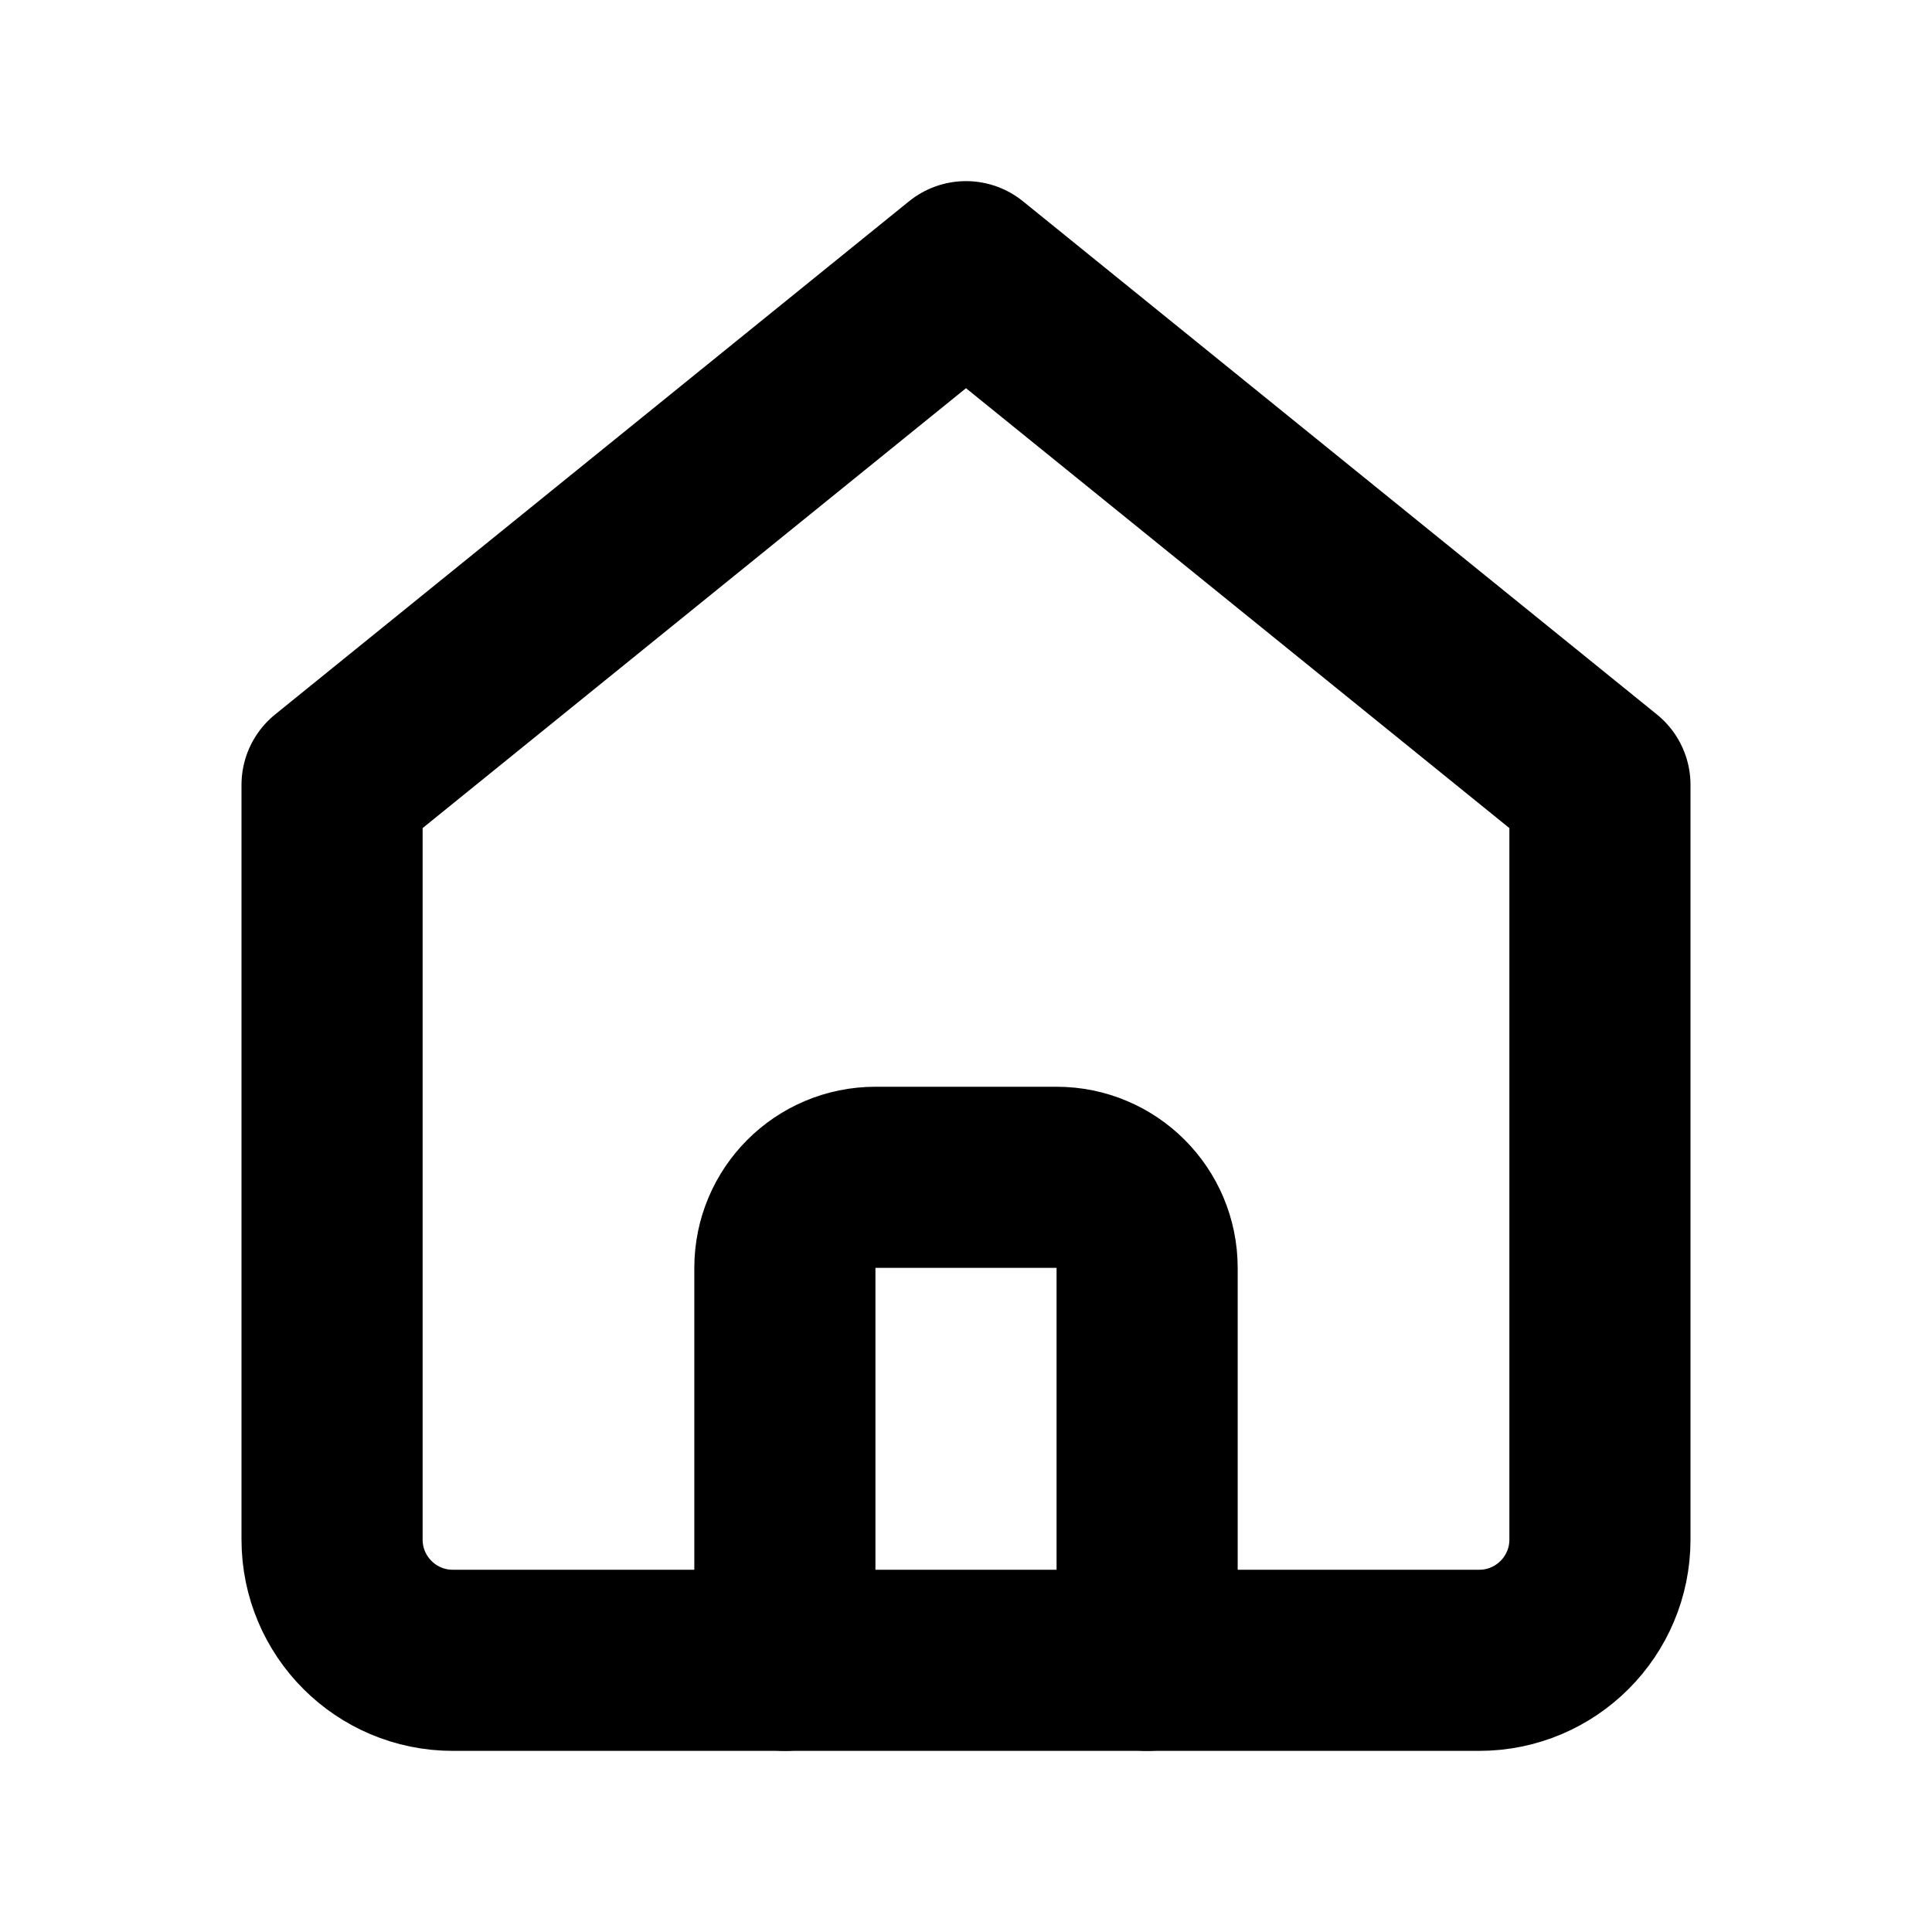
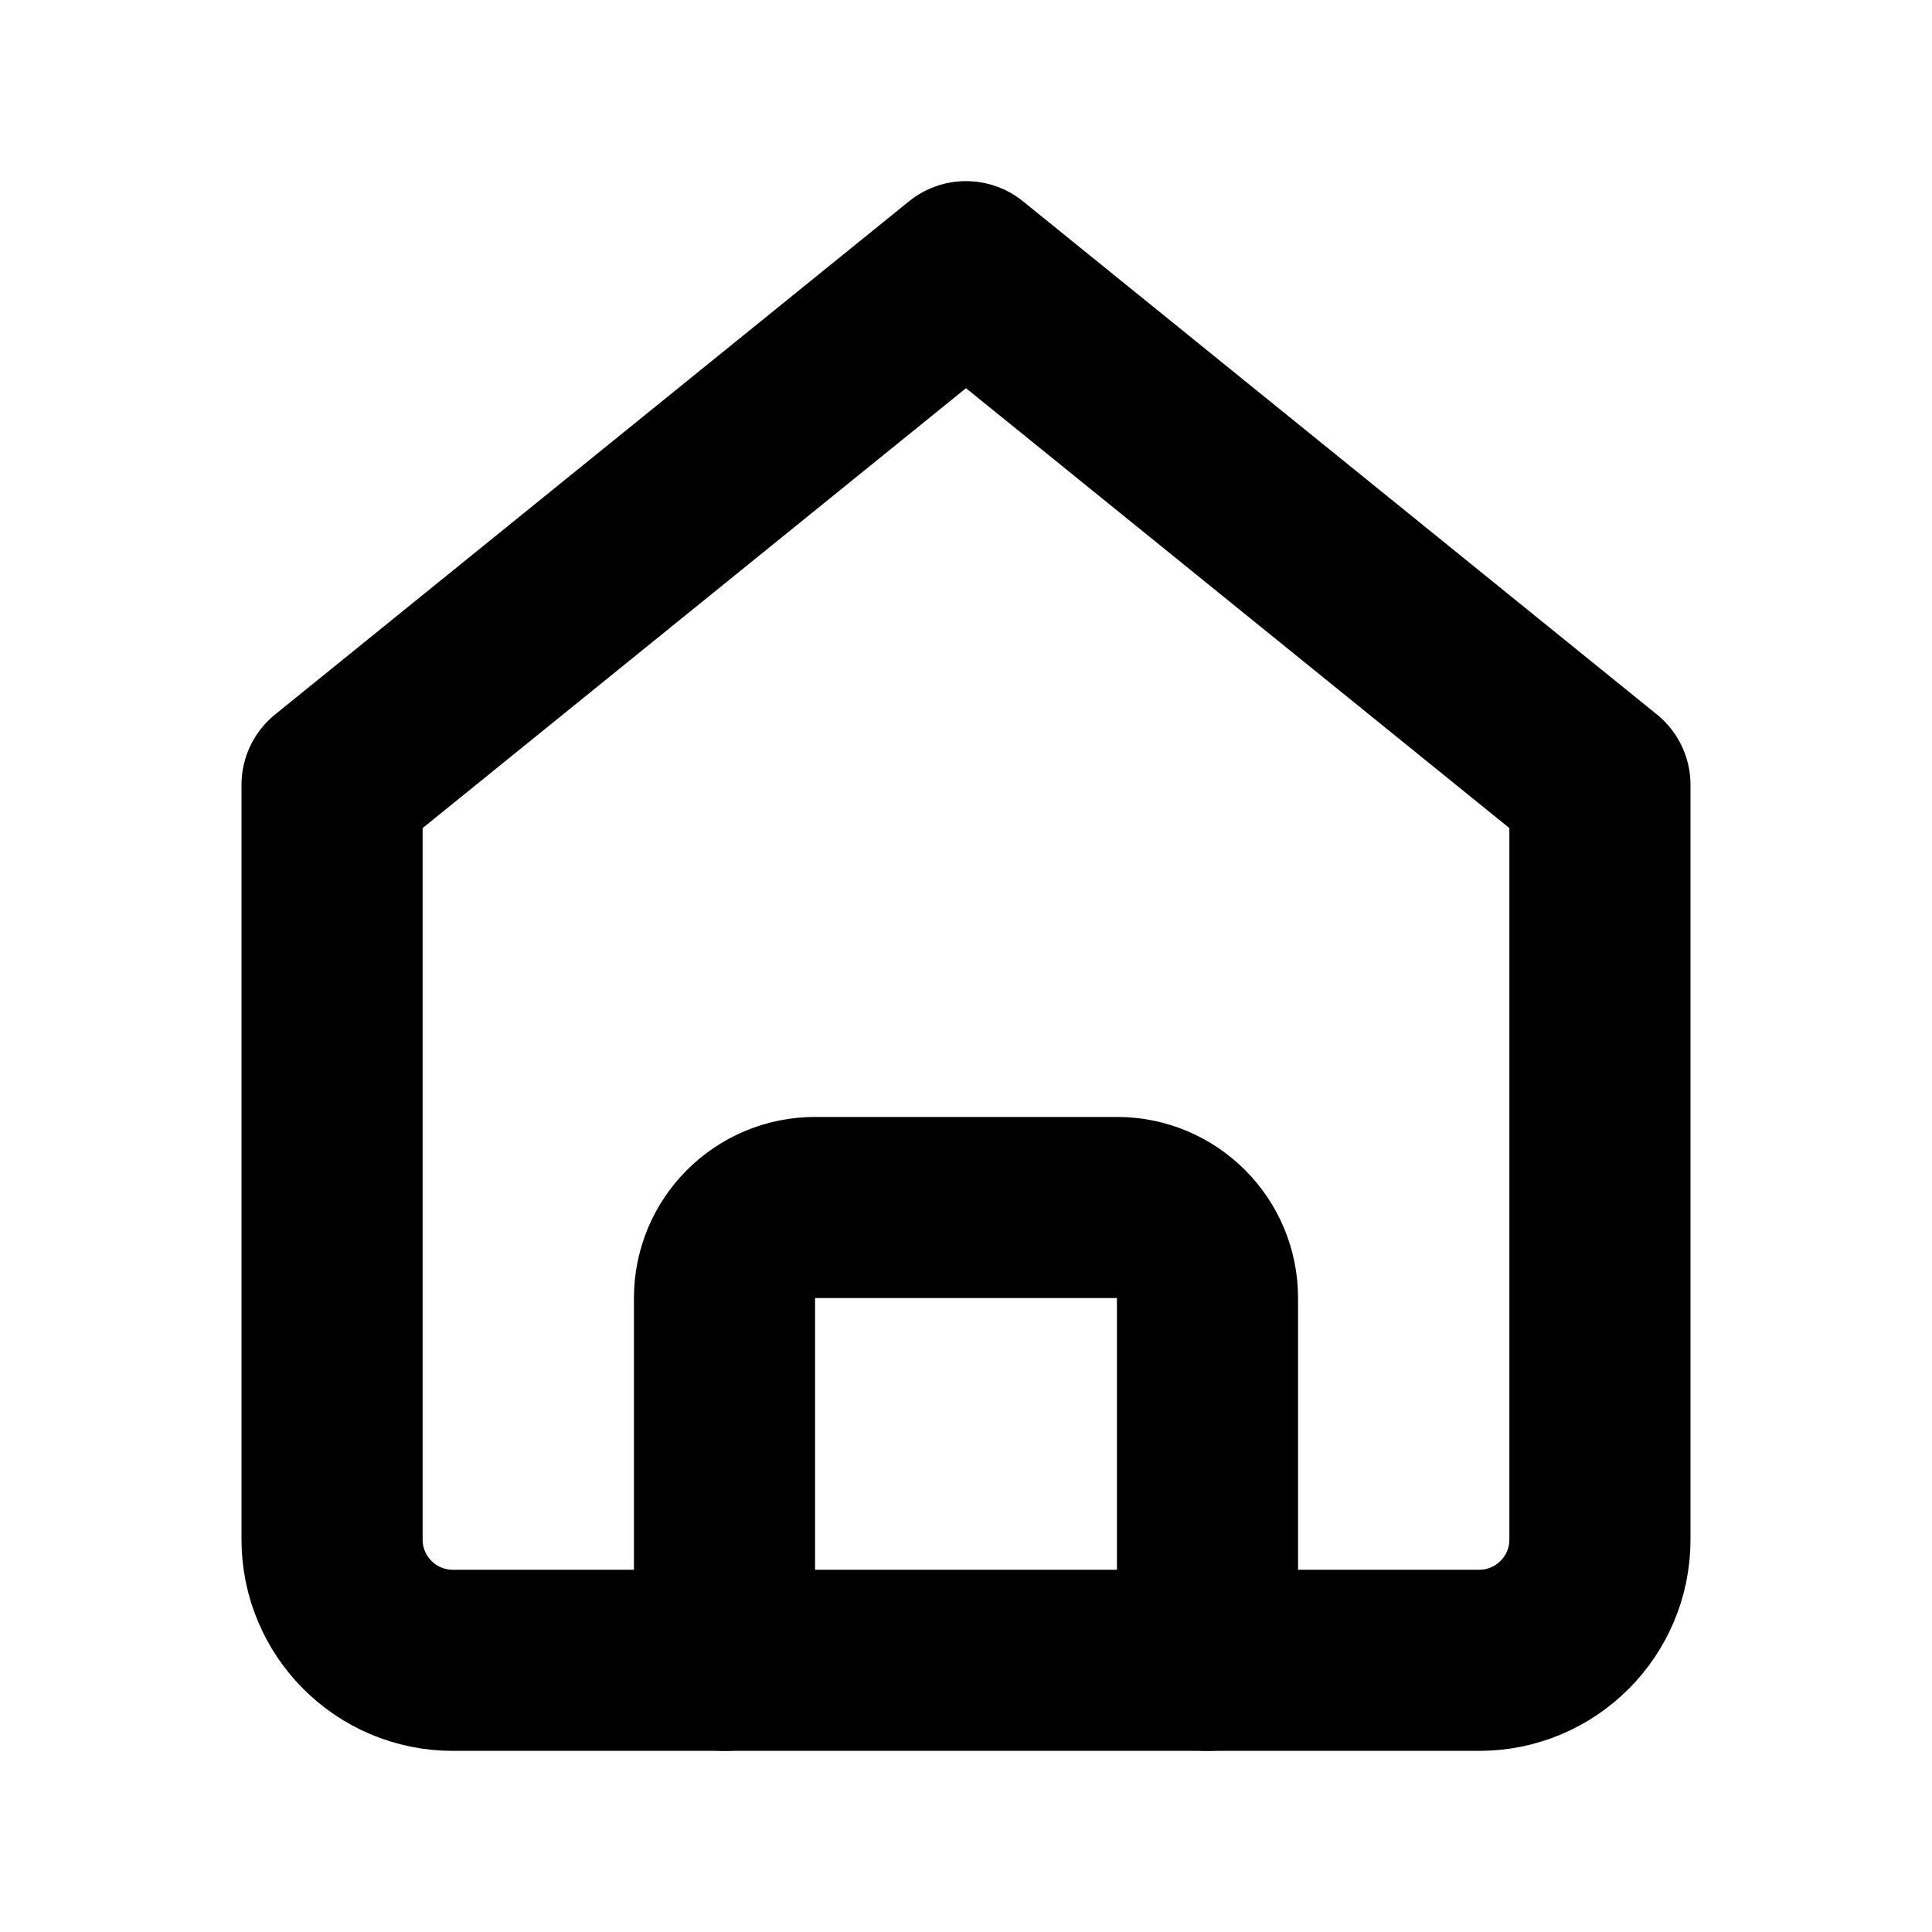
<svg xmlns="http://www.w3.org/2000/svg" viewBox="0 0 16 16" fill="none" stroke="currentColor" stroke-width="1.5" stroke-linecap="round" stroke-linejoin="round">
  <path d="M2.75 6.5 8 2.25l5.25 4.25v6.25a1 1 0 0 1-1 1H3.75a1 1 0 0 1-1-1Z" />
-   <path d="M6.5 13.75V10.5a.75.75 0 0 1 .75-.75h1.5a.75.75 0 0 1 .75.75v3.25" />
+   <path d="M6 13.75v-3a.75.75 0 0 1 .75-.75h2.5a.75.75 0 0 1 .75.75v3" />
</svg>
